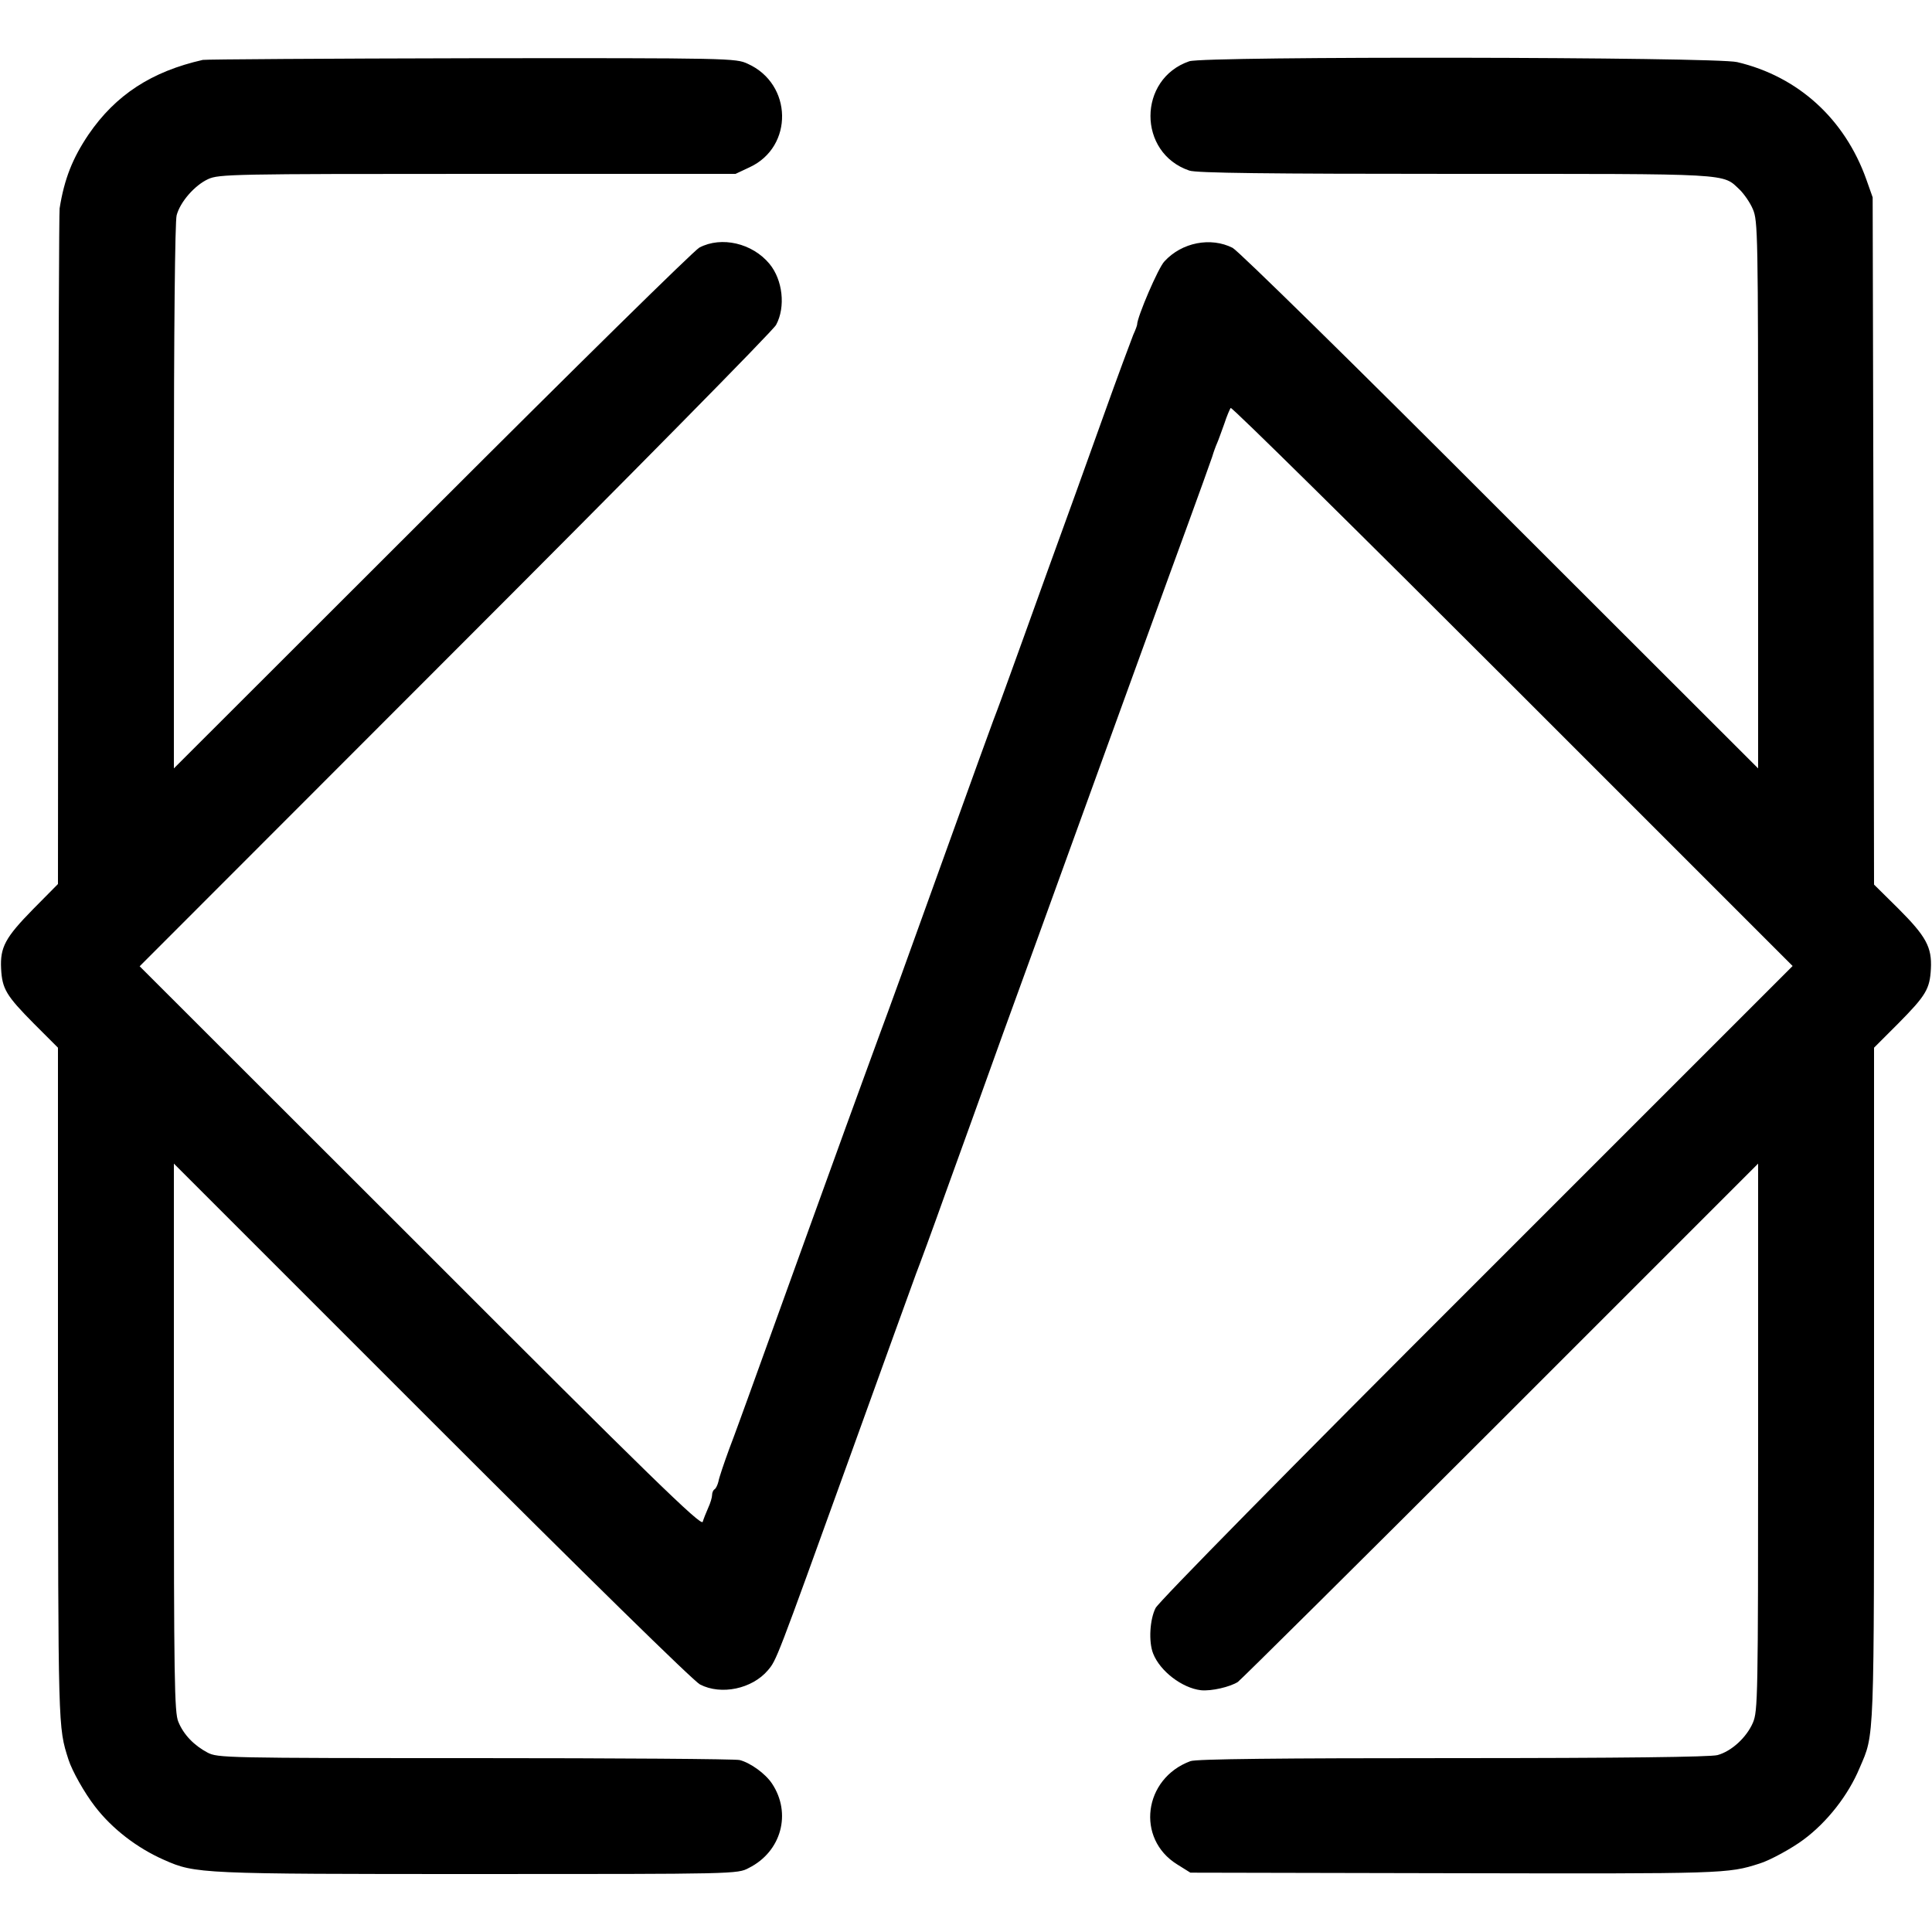
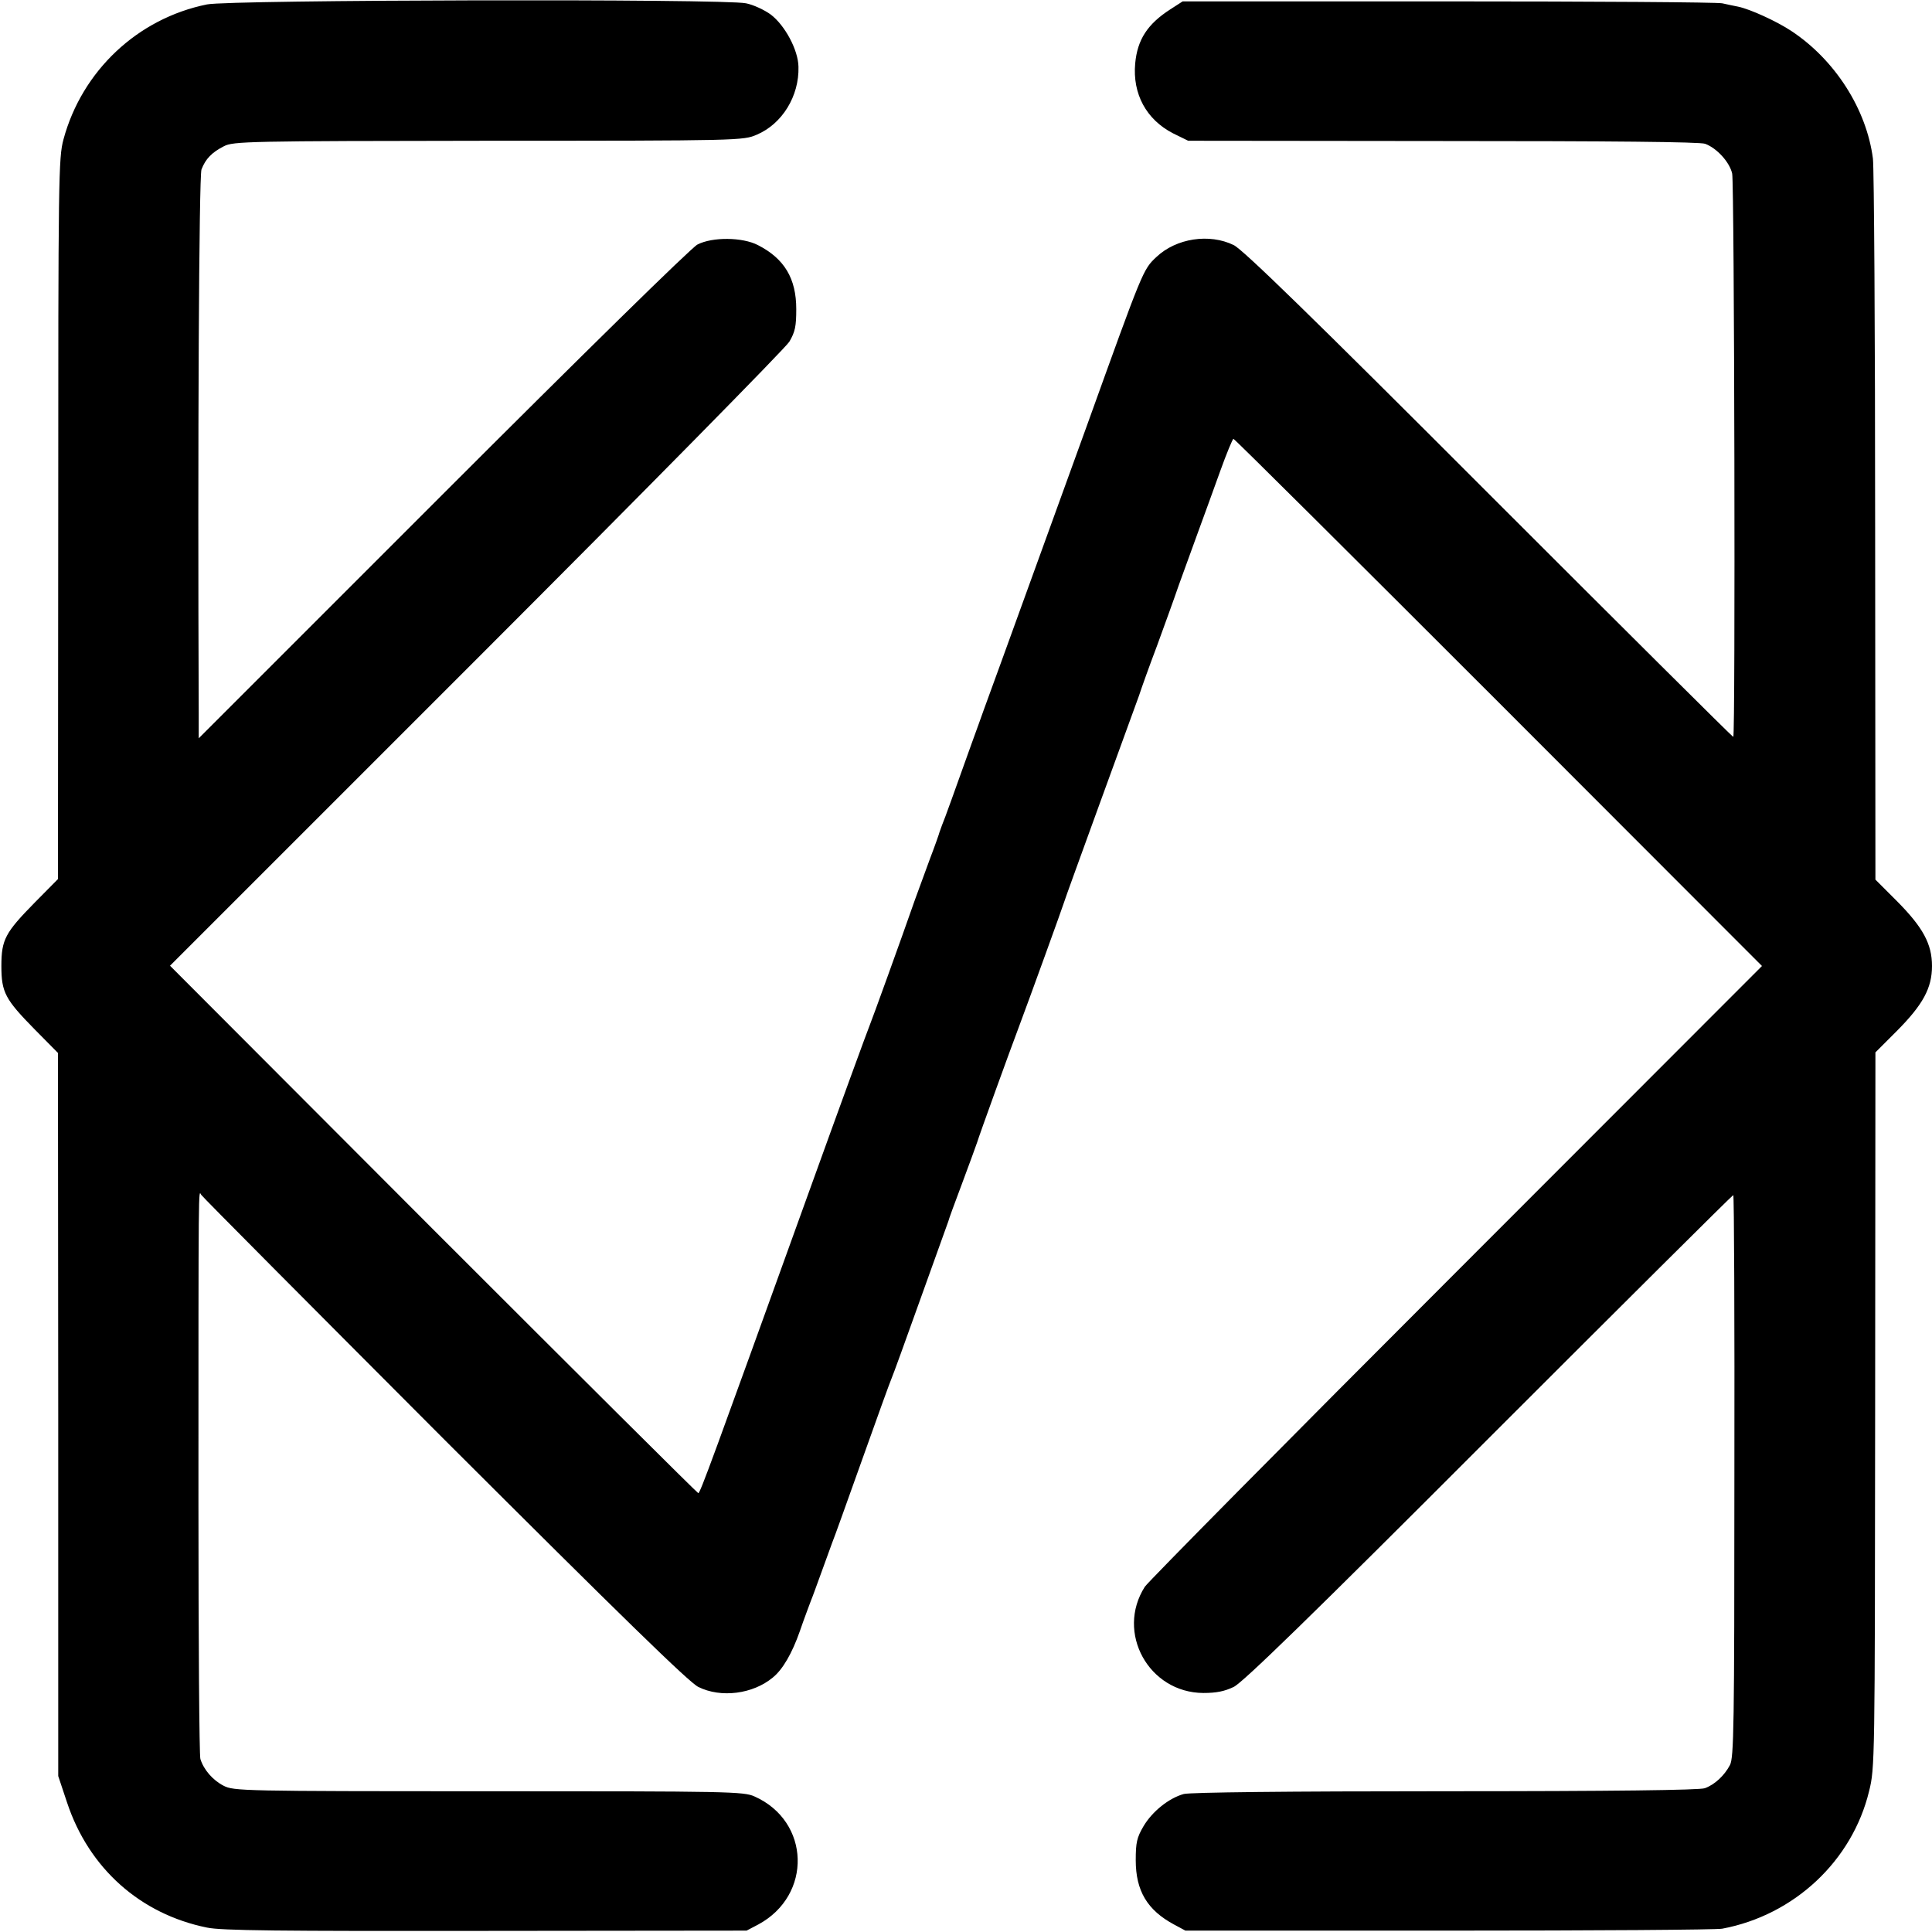
<svg xmlns="http://www.w3.org/2000/svg" version="1.0" width="700pt" height="700pt" viewBox="0 0 700 700" preserveAspectRatio="xMidYMid meet">
  <g transform="translate(0,700) scale(0.1,-0.1)" fill="#000000" stroke="none">
-     <path d="M735 6783 c-186 -42 -316 -127 -414 -270 -58 -86 -88 -161 -105 -268 -2 -11 -4 -566 -5 -1234 l-1 -1214 -90 -91 c-101 -103 -120 -138 -116 -216 4 -73 18 -97 119 -199 l87 -87 0 -1219 c1 -1256 0 -1241 38 -1360 13 -41 58 -121 96 -170 62 -81 153 -151 251 -194 113 -50 130 -51 1137 -51 936 0 940 0 981 22 118 59 156 198 84 306 -24 36 -78 75 -117 85 -14 4 -445 7 -958 7 -910 0 -933 1 -970 20 -49 26 -87 65 -106 112 -14 33 -16 155 -16 1030 l0 992 934 -934 c560 -560 949 -941 972 -953 77 -40 189 -16 246 51 32 38 29 31 293 762 124 344 234 648 244 675 11 28 59 158 106 290 82 227 105 290 209 580 24 66 82 226 129 355 47 129 159 440 250 690 234 645 256 705 289 795 43 117 78 216 90 250 5 17 13 39 18 50 5 11 16 43 26 70 9 28 20 53 23 57 4 4 463 -449 1021 -1007 l1015 -1015 -1144 -1144 c-680 -679 -1152 -1159 -1164 -1182 -21 -41 -26 -122 -9 -165 25 -64 105 -125 173 -133 38 -4 106 12 134 30 11 8 440 433 953 946 l932 932 0 -991 c0 -946 -1 -993 -19 -1035 -23 -53 -77 -103 -128 -117 -25 -7 -347 -11 -960 -11 -622 0 -931 -3 -950 -11 -170 -63 -198 -281 -48 -374 l48 -30 956 -2 c980 -2 991 -2 1106 35 37 11 119 56 160 87 85 63 162 161 203 260 54 126 52 74 52 1388 l0 1221 87 87 c102 103 115 126 119 199 4 78 -17 117 -118 218 l-88 87 -2 1245 -3 1245 -23 65 c-78 219 -247 373 -468 425 -80 19 -1930 22 -1985 3 -187 -64 -188 -332 0 -396 25 -9 281 -12 963 -12 1016 0 967 3 1032 -58 15 -15 37 -46 47 -70 18 -42 19 -86 19 -1035 l0 -991 -934 933 c-526 527 -949 942 -970 953 -79 40 -184 20 -247 -49 -22 -22 -99 -202 -99 -229 0 -3 -6 -20 -14 -37 -7 -18 -57 -151 -109 -297 -52 -146 -143 -398 -202 -560 -58 -162 -120 -333 -137 -380 -17 -47 -43 -119 -59 -160 -15 -41 -76 -208 -134 -370 -196 -545 -247 -685 -275 -760 -15 -41 -39 -106 -53 -145 -29 -77 -376 -1038 -427 -1180 -18 -49 -48 -133 -68 -185 -19 -52 -37 -105 -39 -118 -3 -12 -9 -25 -14 -28 -5 -3 -9 -12 -9 -21 0 -8 -6 -29 -14 -46 -8 -18 -17 -41 -20 -51 -6 -16 -188 161 -1023 997 l-1017 1016 1144 1145 c630 630 1153 1160 1162 1179 35 65 24 163 -24 221 -62 75 -174 101 -254 59 -19 -10 -455 -439 -969 -953 l-935 -934 0 984 c0 608 4 998 10 1020 13 49 66 109 114 131 39 18 88 19 976 19 l935 0 51 24 c160 74 156 302 -7 375 -43 20 -61 21 -999 20 -525 -1 -964 -4 -975 -6z" />
+     <path d="M750 6984 c-252 -51 -453 -241 -520 -489 -18 -67 -19 -134 -19 -1375 l-1 -1305 -84 -85 c-107 -109 -121 -134 -121 -230 0 -96 14 -121 121 -230 l84 -85 1 -1310 0 -1310 32 -96 c79 -238 265 -404 507 -453 51 -11 261 -13 1010 -12 l945 1 42 22 c197 106 189 374 -13 464 -39 18 -92 19 -964 19 -895 0 -923 1 -960 20 -39 20 -72 58 -84 97 -4 12 -7 433 -7 935 0 1183 0 1125 10 1109 5 -8 402 -407 882 -888 641 -640 886 -879 919 -895 82 -41 198 -26 270 34 36 29 70 88 98 168 16 47 35 96 40 110 6 14 22 59 37 100 15 41 33 91 40 110 8 19 57 157 110 305 53 149 100 279 105 290 5 11 50 135 100 275 50 140 94 262 97 270 3 8 7 20 9 25 1 6 23 66 49 135 26 69 50 136 55 150 8 27 119 333 150 415 42 112 161 441 165 455 2 8 61 170 130 360 69 190 133 365 142 390 8 25 37 106 65 180 27 74 63 173 79 220 17 47 48 132 69 190 21 58 58 158 81 223 23 64 45 117 48 117 4 0 436 -430 961 -955 l954 -955 -1108 -1109 c-610 -610 -1117 -1123 -1128 -1140 -106 -166 14 -384 212 -385 47 0 77 6 110 22 33 16 278 254 925 902 484 484 882 880 885 880 3 0 5 -458 4 -1017 0 -911 -2 -1021 -16 -1048 -20 -38 -55 -71 -91 -84 -18 -7 -330 -11 -940 -11 -575 0 -925 -4 -948 -10 -54 -15 -114 -63 -146 -117 -24 -41 -28 -59 -28 -123 0 -111 42 -181 139 -233 l41 -22 955 0 c525 0 971 3 990 7 261 49 471 246 532 498 21 84 21 105 22 1381 l1 1296 79 79 c93 94 126 154 126 234 0 80 -33 140 -126 234 l-79 79 -1 1276 c0 702 -4 1303 -8 1336 -23 179 -137 358 -296 463 -53 35 -149 79 -193 88 -12 2 -38 8 -57 12 -19 4 -467 7 -995 7 l-960 0 -45 -29 c-82 -53 -119 -109 -127 -196 -10 -110 40 -203 137 -253 l55 -27 923 -1 c608 0 932 -3 950 -10 43 -16 89 -67 98 -108 8 -40 12 -2041 4 -2041 -3 0 -401 396 -885 880 -646 647 -892 886 -925 902 -88 43 -208 25 -280 -43 -49 -46 -48 -45 -253 -614 -63 -173 -341 -942 -373 -1028 -8 -23 -28 -78 -44 -122 -54 -151 -100 -280 -107 -295 -3 -8 -7 -19 -9 -25 -1 -5 -16 -48 -34 -95 -17 -47 -42 -114 -55 -150 -52 -149 -156 -436 -164 -455 -5 -11 -107 -290 -226 -620 -346 -959 -388 -1075 -395 -1075 -3 0 -435 430 -960 955 l-954 956 1109 1109 c611 611 1121 1129 1135 1152 21 36 25 56 25 118 0 111 -43 183 -139 232 -56 29 -165 30 -219 2 -22 -11 -420 -402 -923 -905 l-884 -884 0 95 c-4 969 1 1941 10 1966 15 39 38 62 81 84 34 18 86 19 958 20 917 0 924 1 973 22 92 39 154 140 151 246 -1 61 -49 150 -100 189 -23 17 -64 36 -90 41 -78 17 -1871 13 -1953 -4z" />
  </g>
</svg>
